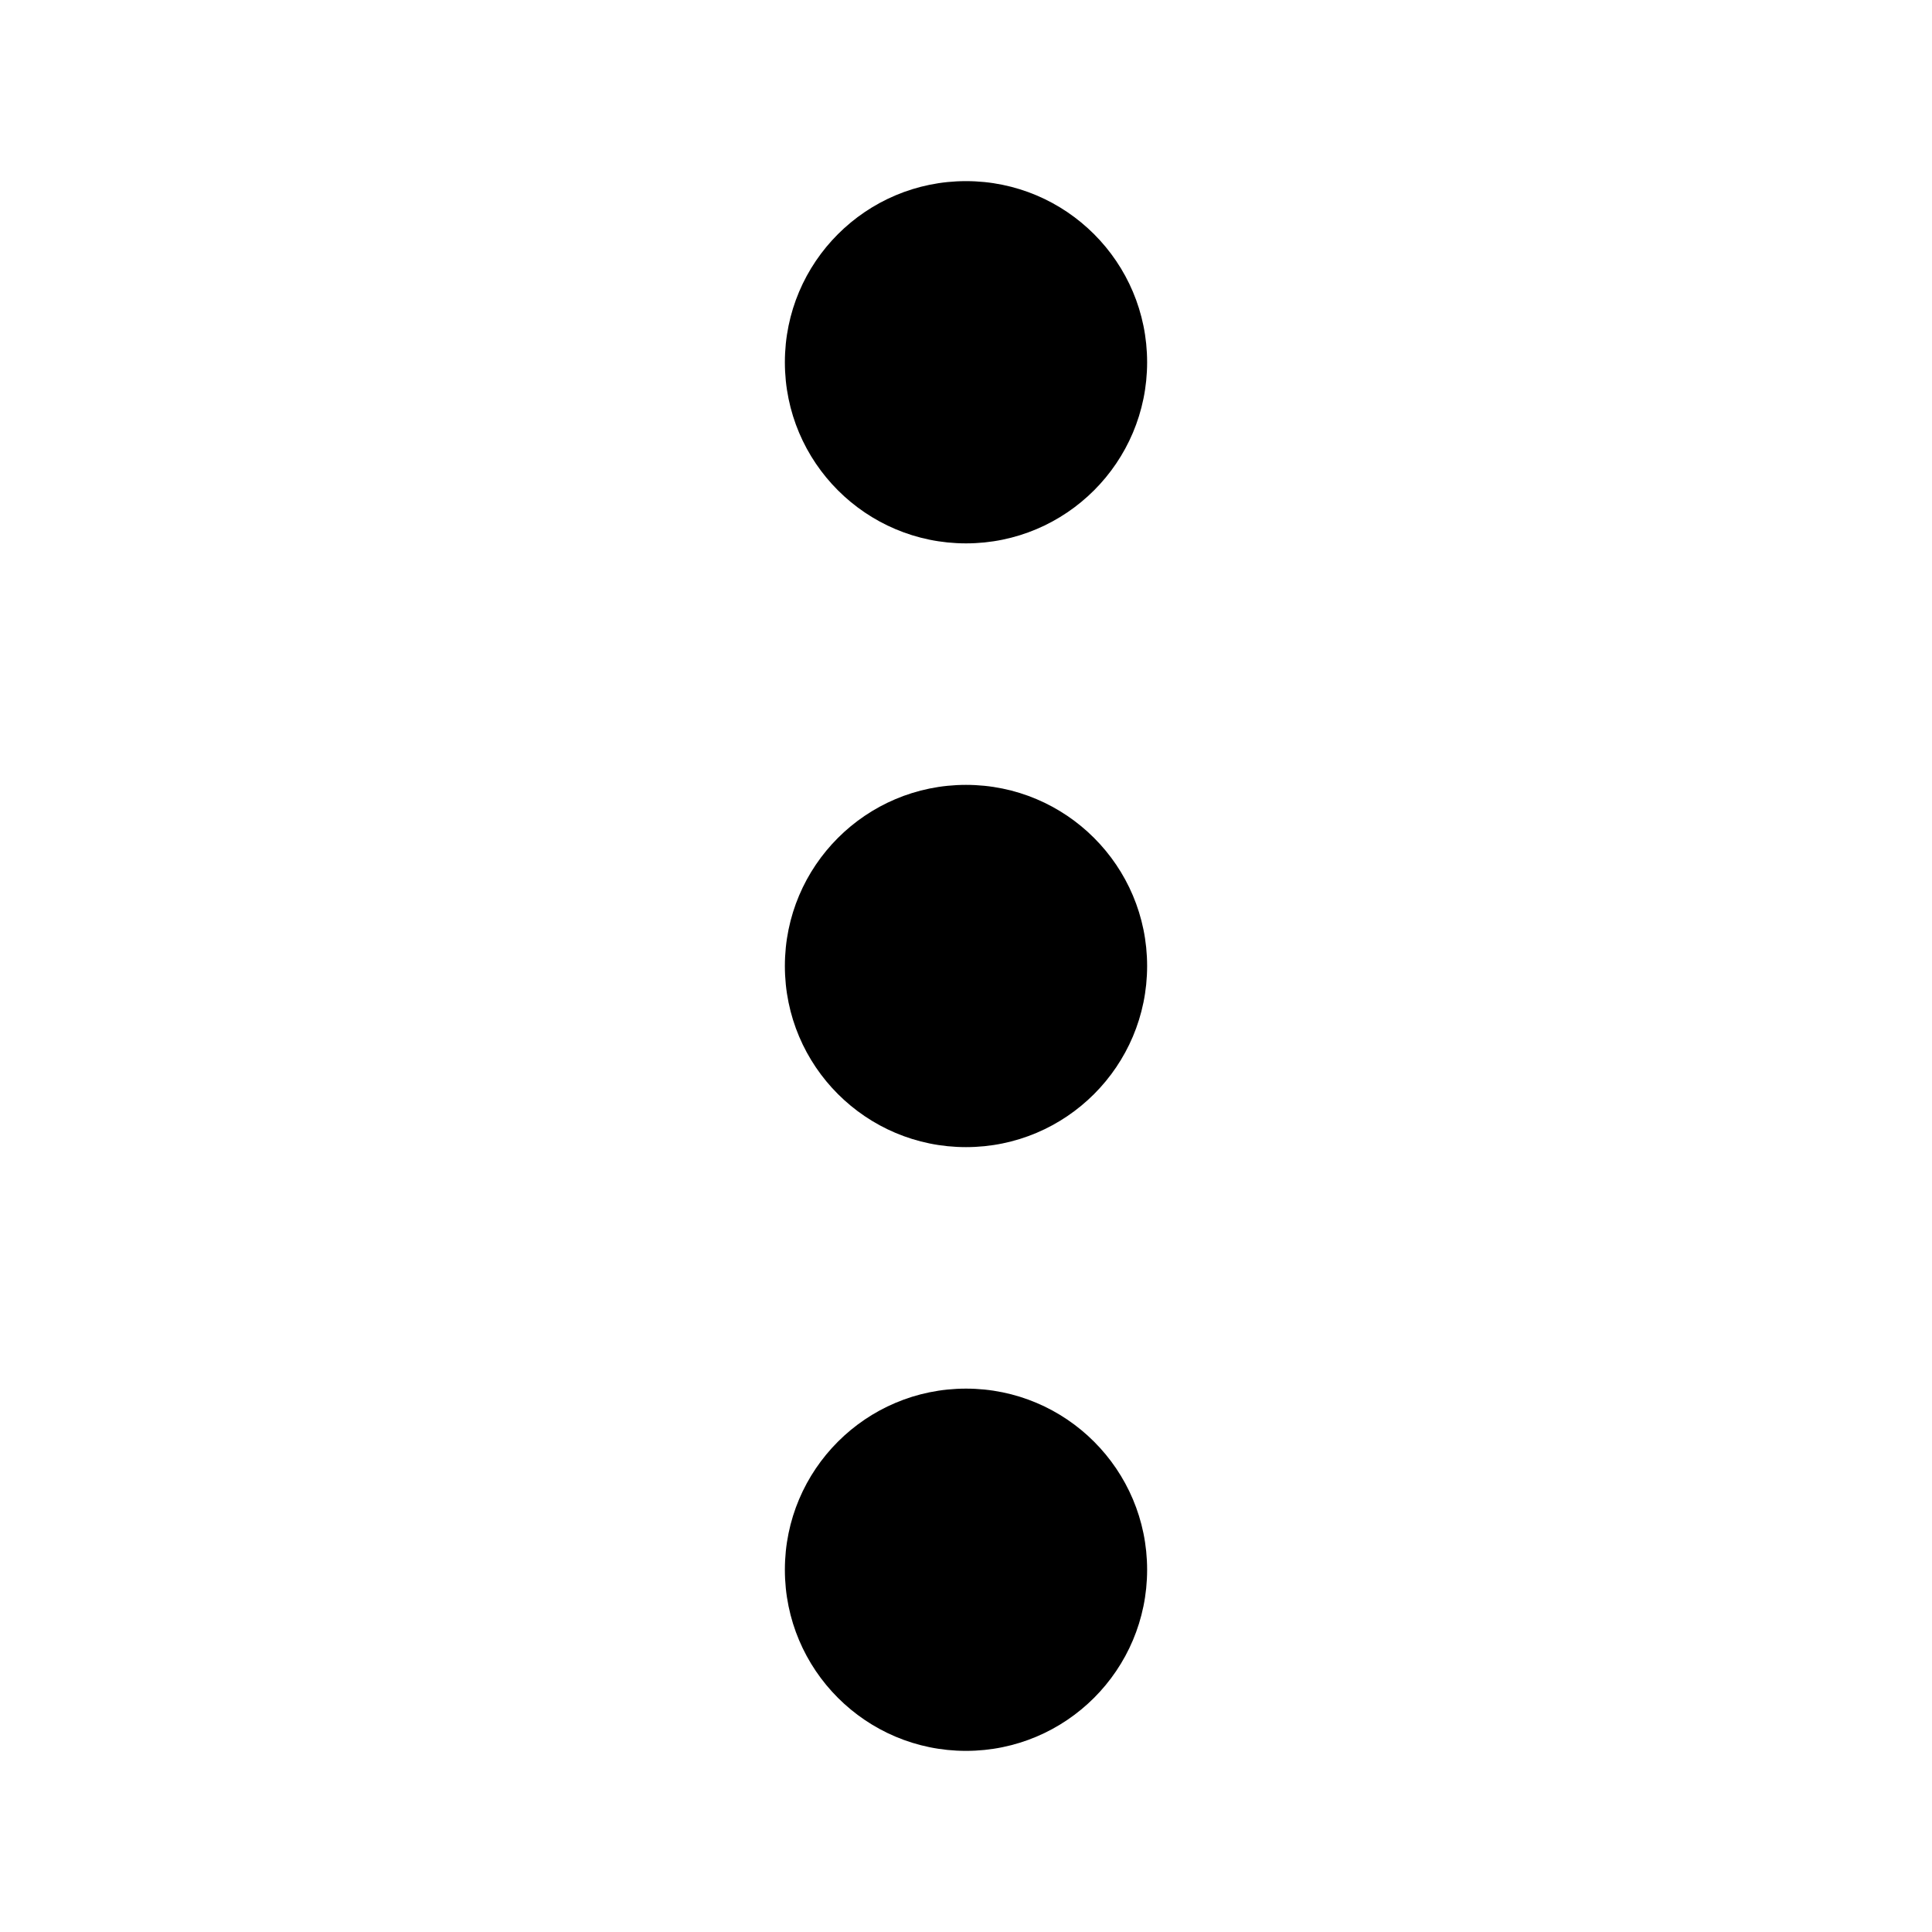
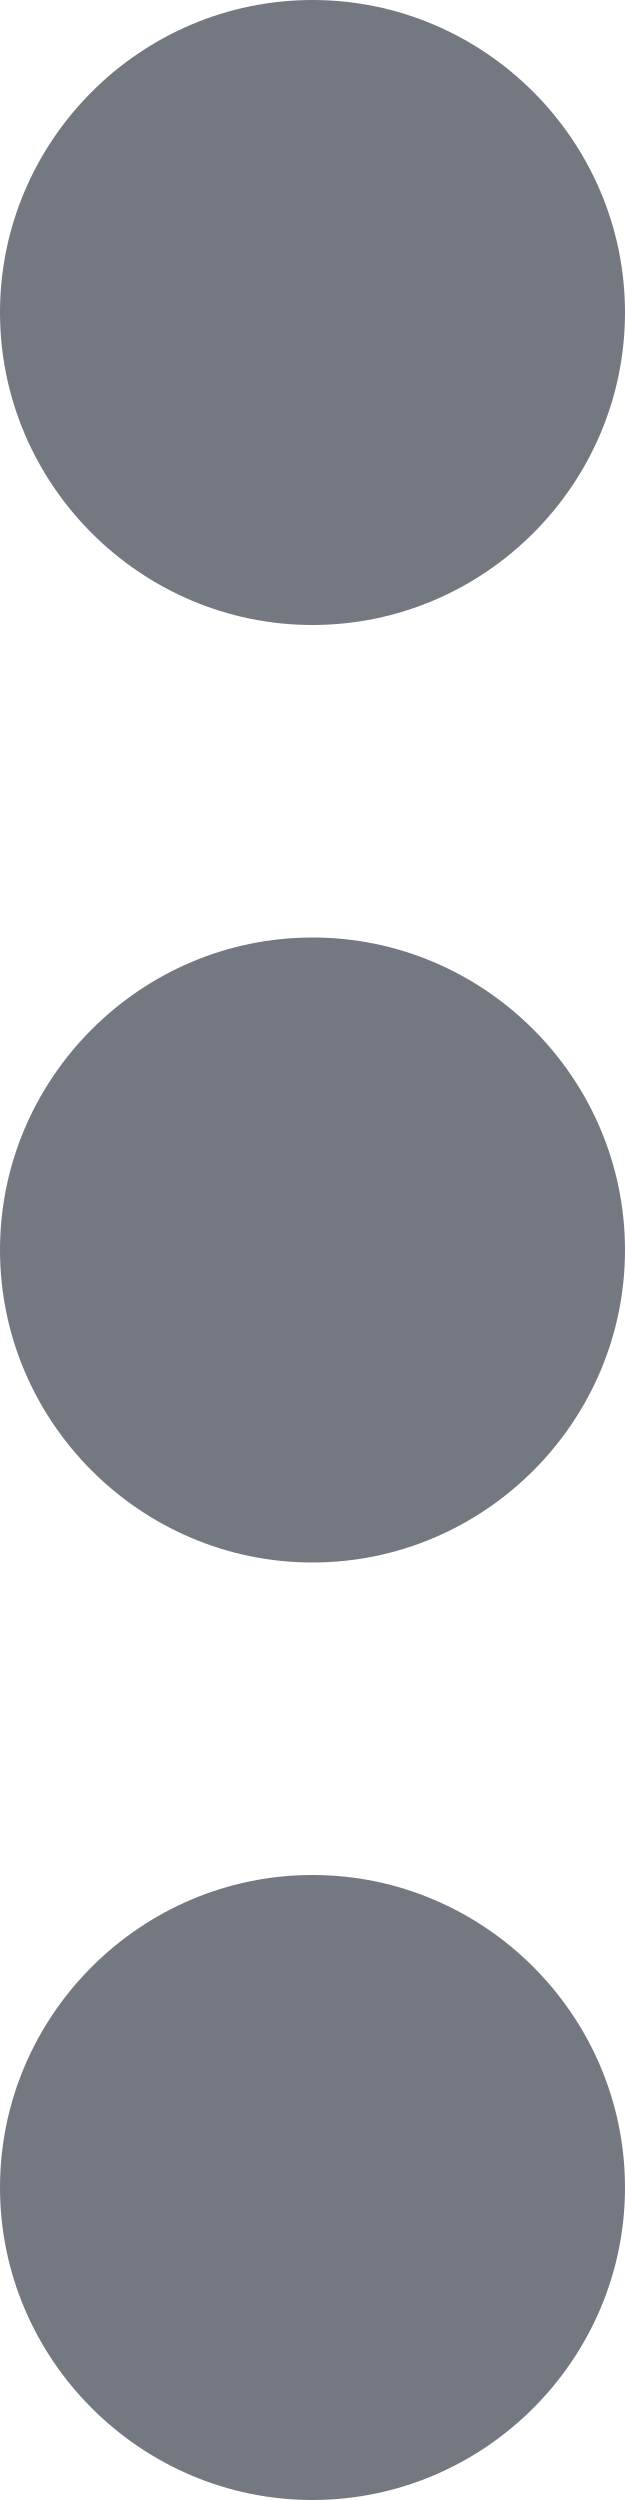
- <svg xmlns="http://www.w3.org/2000/svg" width="16" height="16" fill="currentColor" class="bi bi-three-dots-vertical" viewBox="0 0 16 16">
-   <path d="M9.5 13a1.5 1.5 0 1 1-3 0 1.5 1.5 0 0 1 3 0m0-5a1.5 1.5 0 1 1-3 0 1.5 1.5 0 0 1 3 0m0-5a1.5 1.5 0 1 1-3 0 1.5 1.5 0 0 1 3 0" />
+ <svg xmlns="http://www.w3.org/2000/svg" width="4" height="16" viewBox="0 0 4 16" fill="none">
+   <path d="M2 4C3.1 4 4 3.1 4 2C4 0.9 3.1 0 2 0C0.9 0 0 0.9 0 2C0 3.1 0.9 4 2 4ZM2 6C0.9 6 0 6.9 0 8C0 9.1 0.9 10 2 10C3.1 10 4 9.1 4 8C4 6.9 3.1 6 2 6ZM2 12C0.9 12 0 12.9 0 14C0 15.1 0.9 16 2 16C3.1 16 4 15.1 4 14C4 12.9 3.1 12 2 12Z" fill="#747881" />
</svg>
